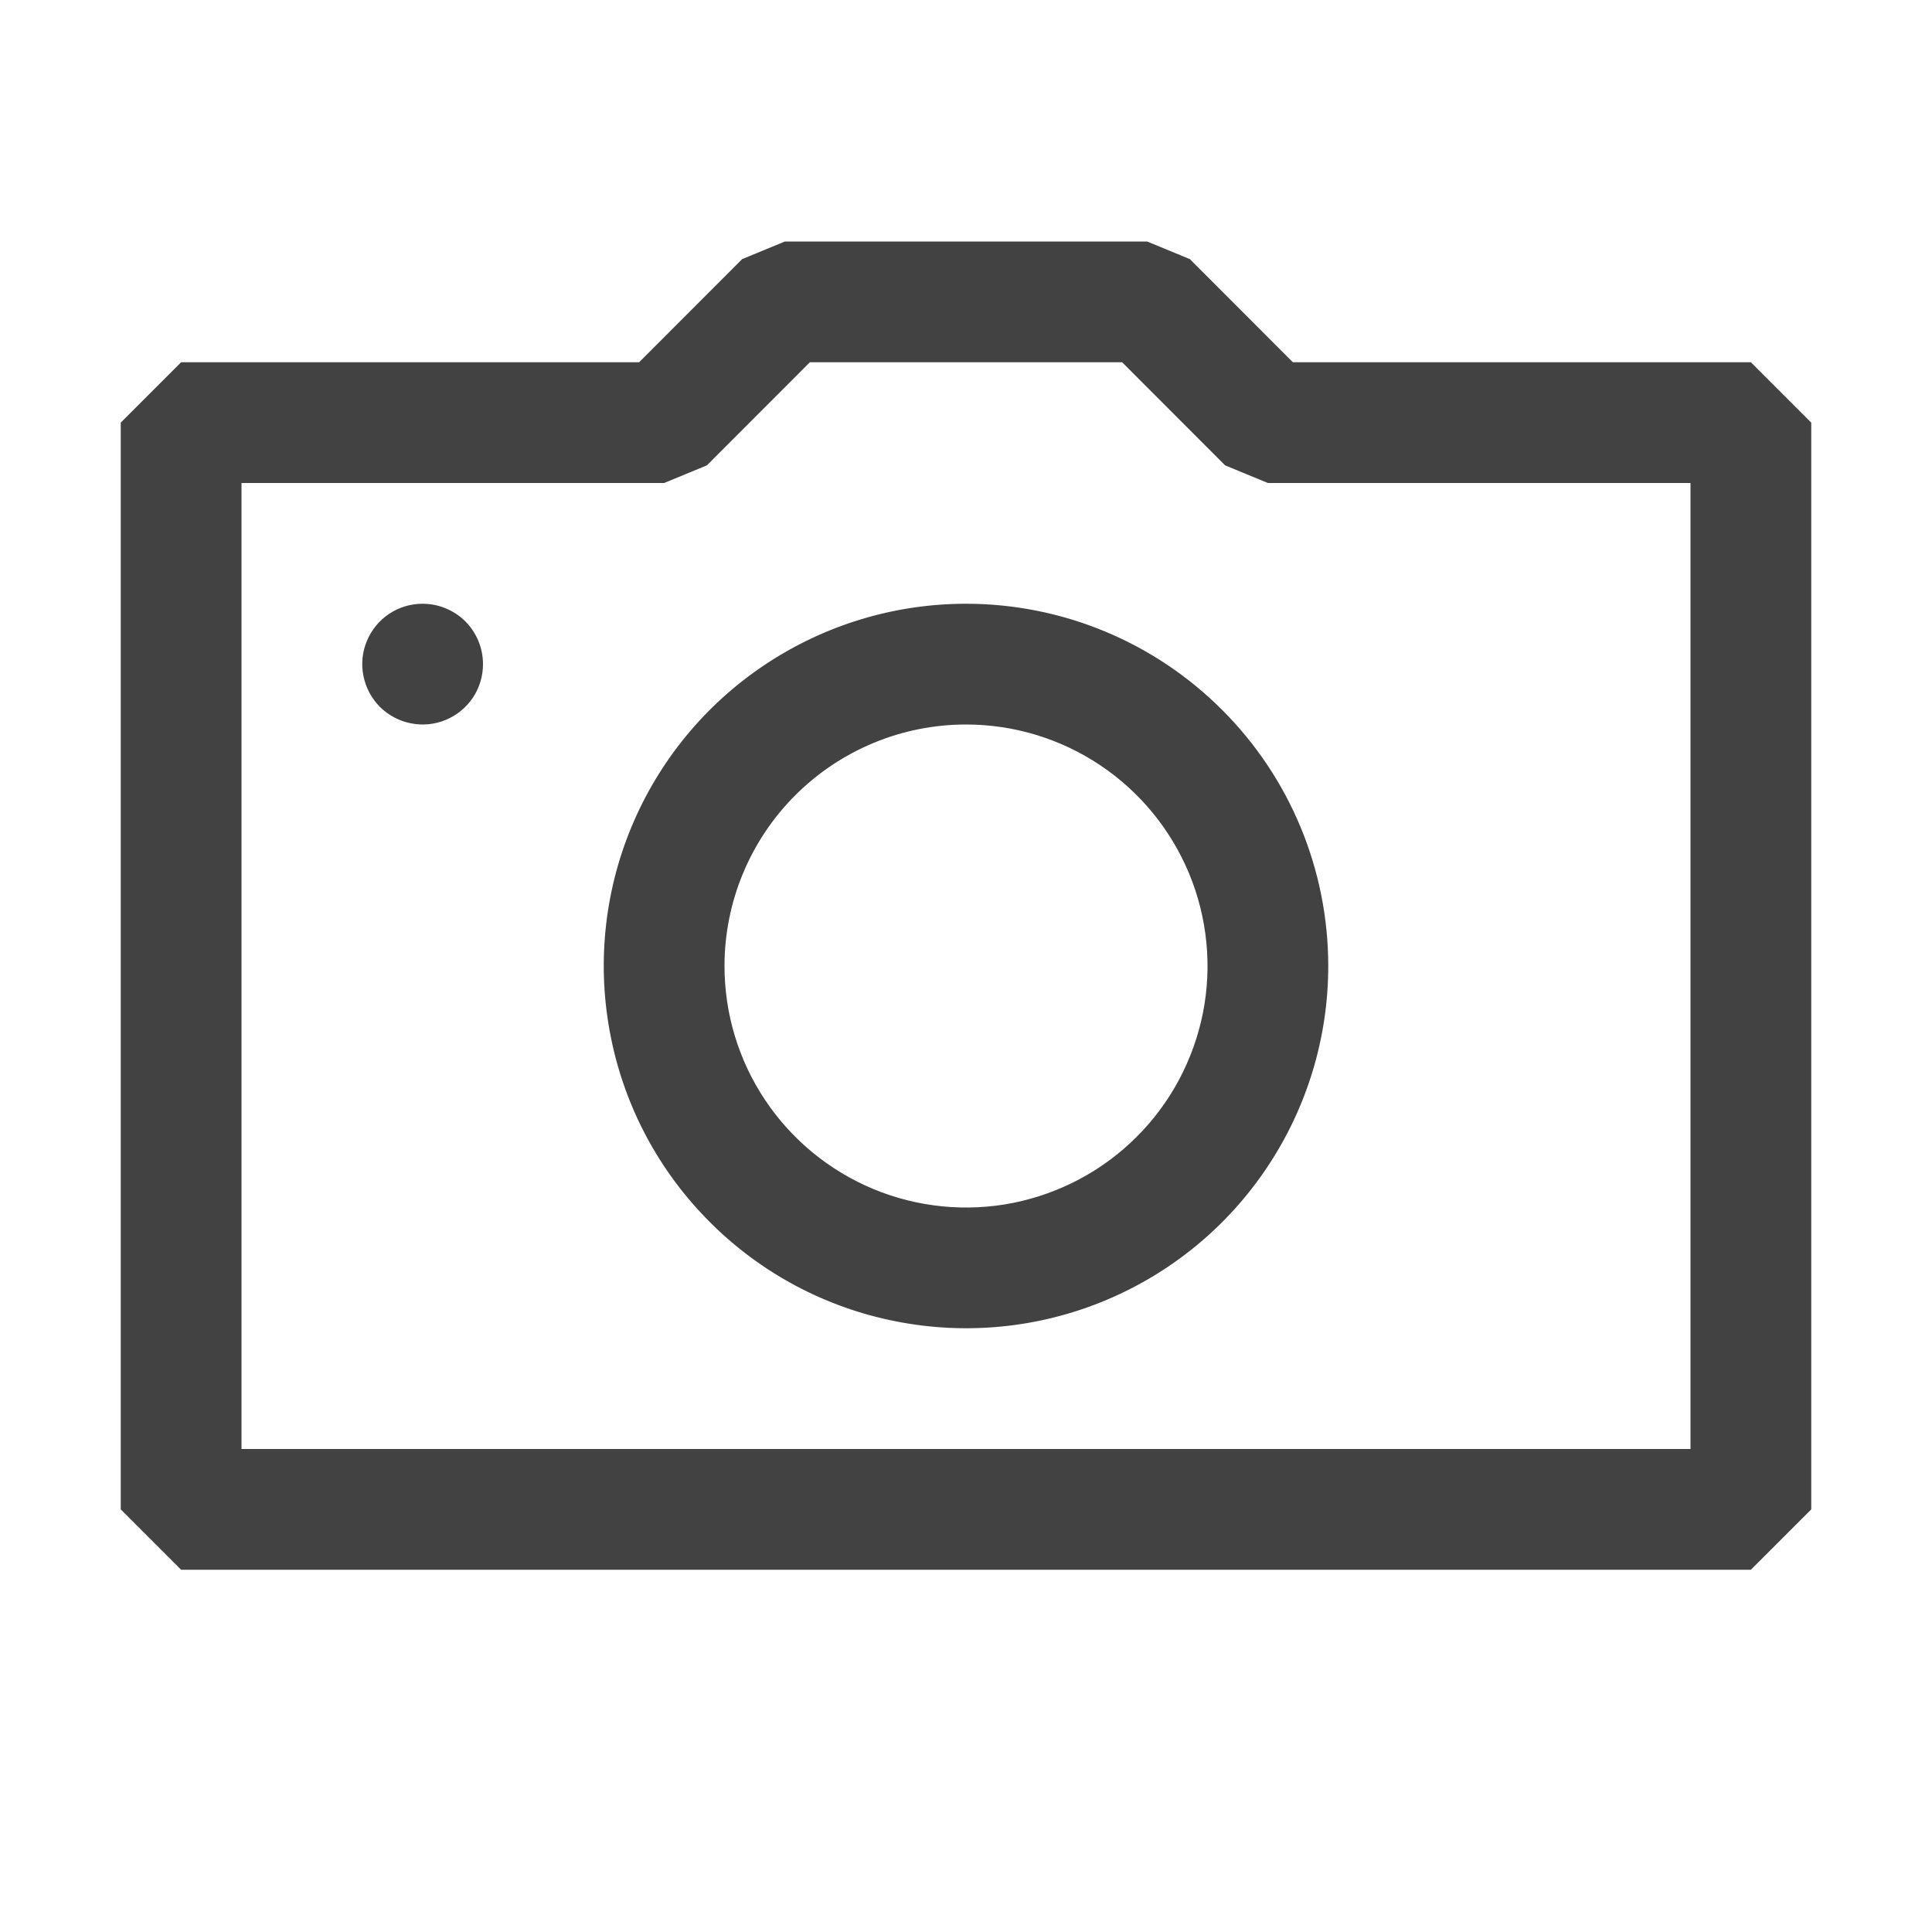
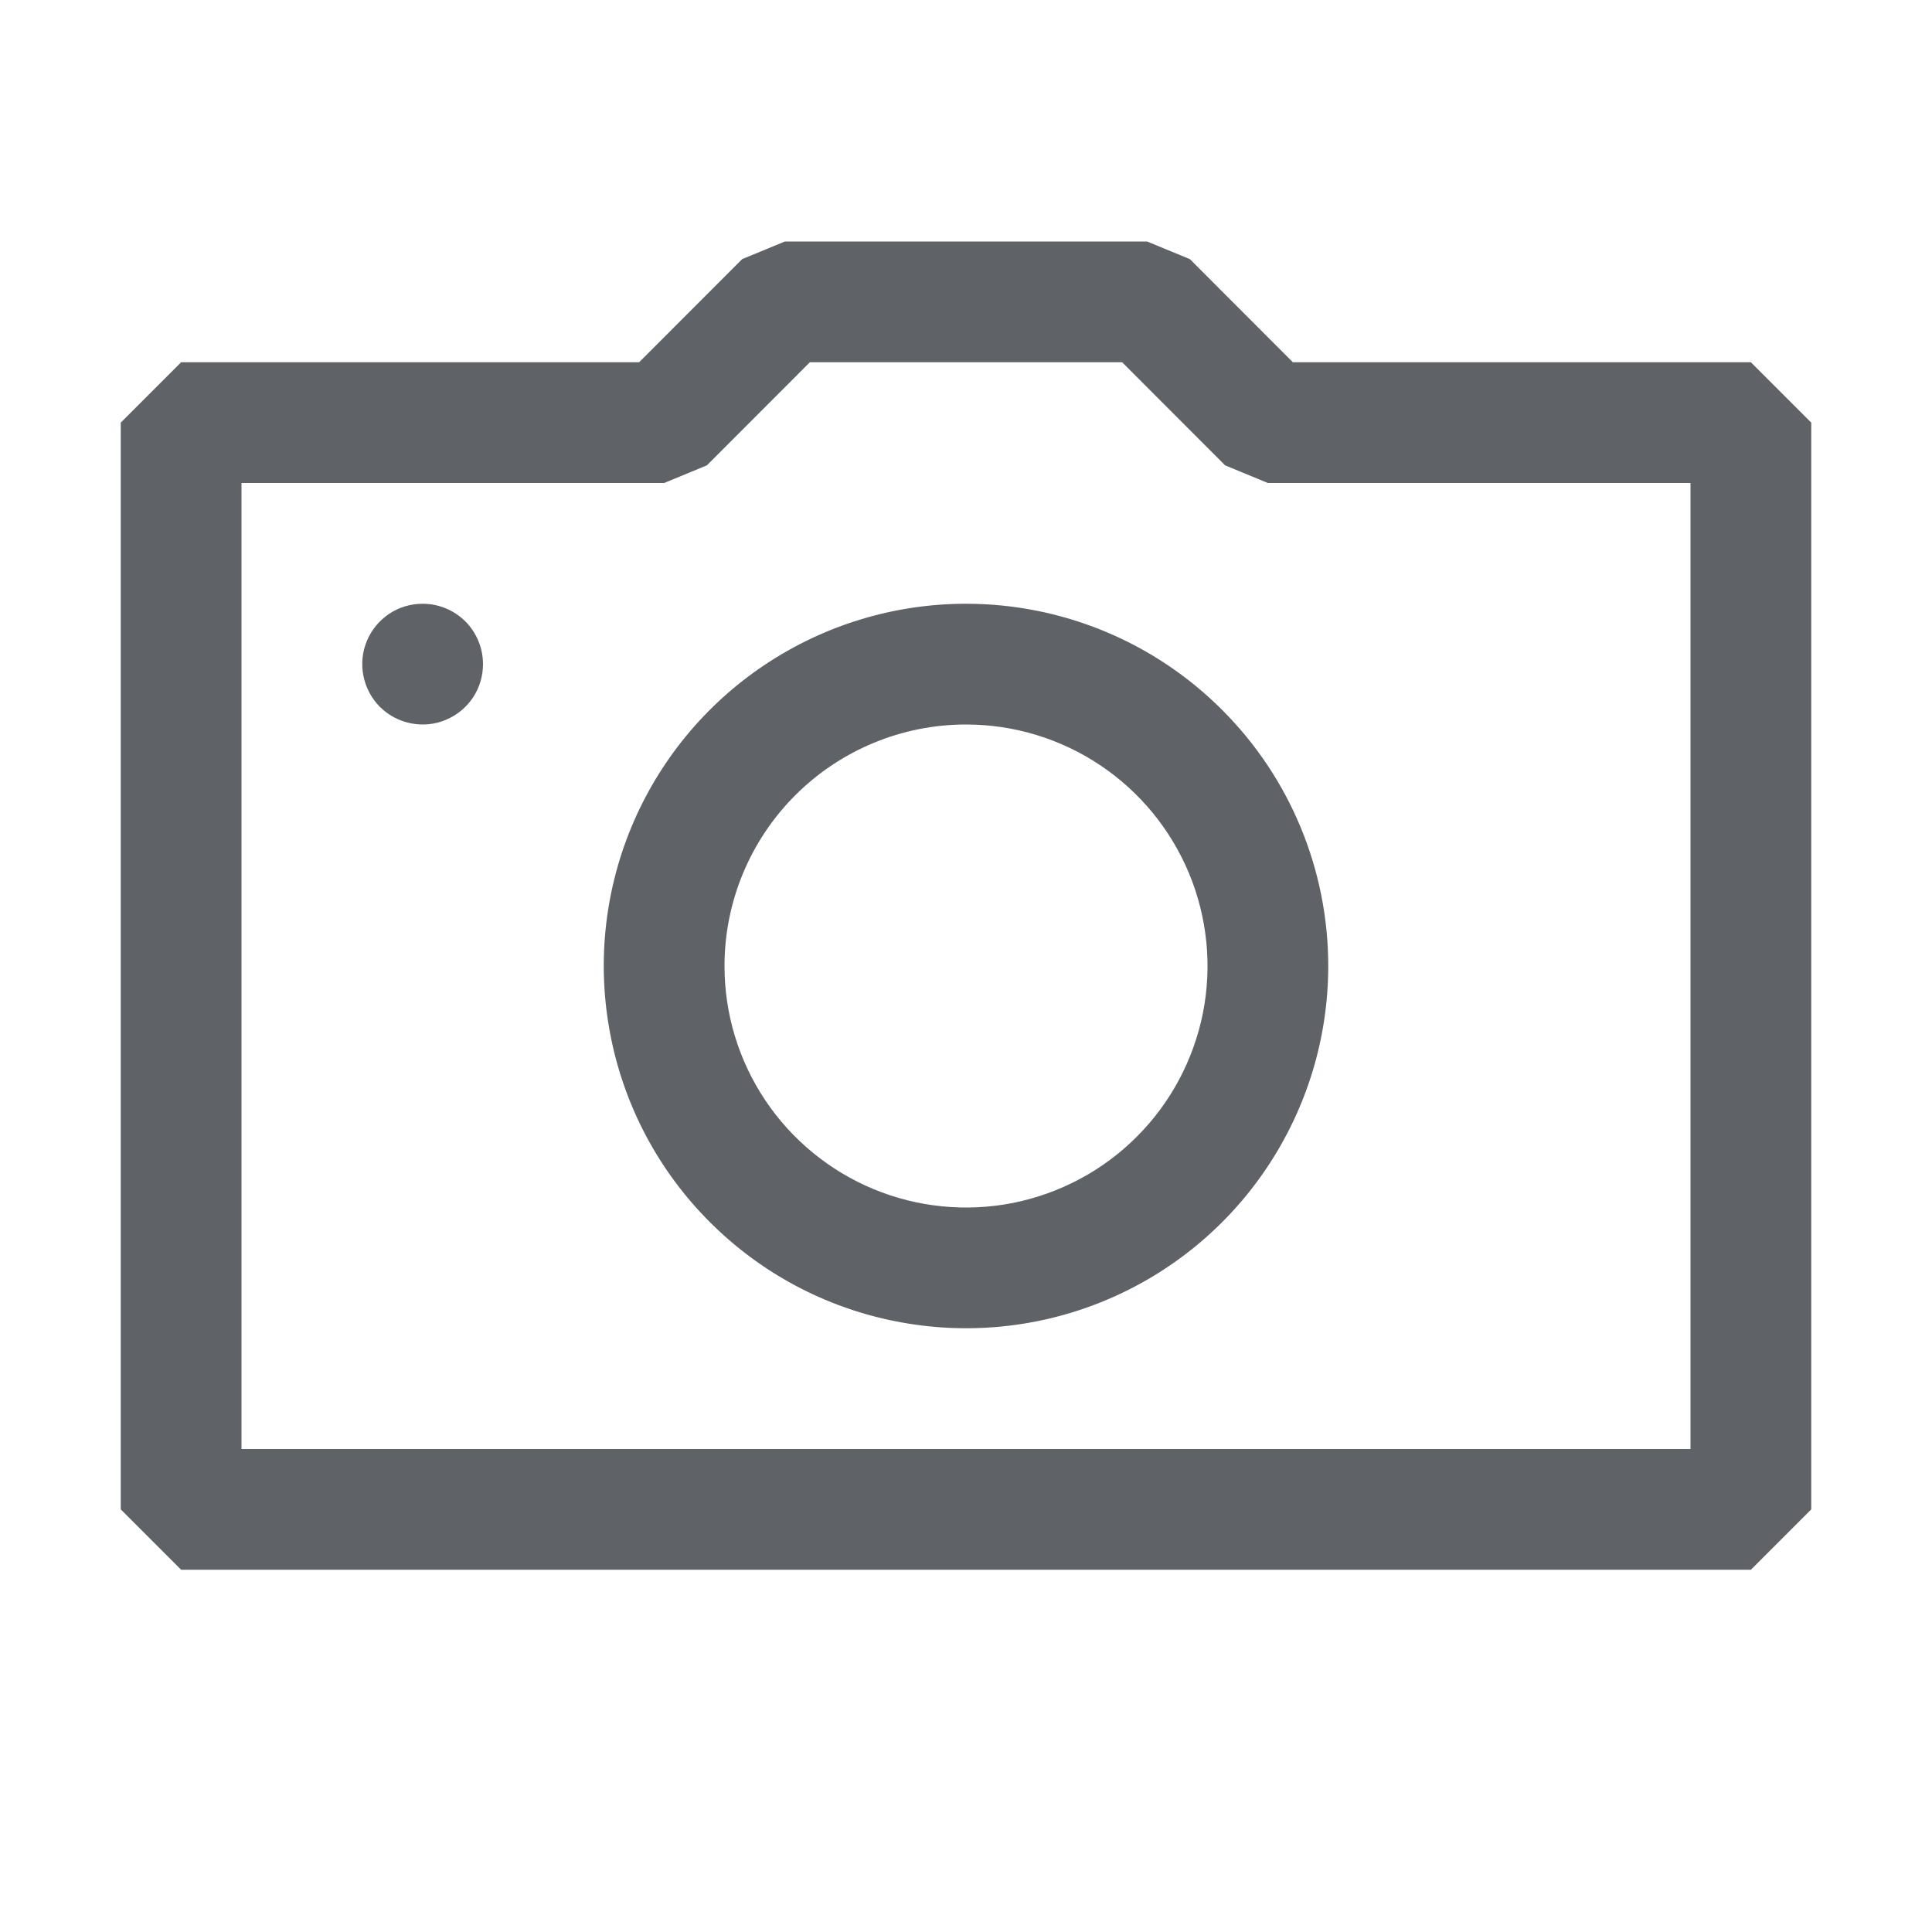
<svg xmlns="http://www.w3.org/2000/svg" width="16" height="16" viewBox="0 0 16 16" fill="none">
-   <path fill-rule="evenodd" clip-rule="evenodd" d="M10.707 3H14.5L15 3.5V12.5L14.5 13H1.5L1 12.5V3.5L1.5 3H5.293L6.146 2.146L6.5 2H9.5L9.854 2.146L10.707 3ZM2 12H14V4H10.5L10.146 3.854L9.293 3H6.707L5.854 3.854L5.5 4H2V12ZM3.5 5C3.401 5 3.304 5.029 3.222 5.084C3.14 5.139 3.076 5.217 3.038 5.309C3 5.4 2.99 5.501 3.01 5.598C3.029 5.695 3.077 5.784 3.146 5.854C3.216 5.923 3.305 5.971 3.402 5.99C3.499 6.01 3.6 6 3.691 5.962C3.783 5.924 3.861 5.86 3.916 5.778C3.971 5.696 4 5.599 4 5.5C4 5.367 3.947 5.24 3.854 5.146C3.76 5.053 3.633 5 3.5 5ZM8 6C8.396 6 8.782 6.117 9.111 6.337C9.44 6.557 9.696 6.869 9.848 7.235C9.999 7.6 10.039 8.002 9.962 8.39C9.884 8.778 9.694 9.135 9.414 9.414C9.135 9.694 8.778 9.884 8.39 9.962C8.002 10.039 7.6 9.999 7.235 9.848C6.869 9.696 6.557 9.44 6.337 9.111C6.117 8.782 6 8.396 6 8C6 7.47 6.211 6.961 6.586 6.586C6.961 6.211 7.47 6 8 6ZM8 5C7.407 5 6.827 5.176 6.333 5.506C5.84 5.835 5.455 6.304 5.228 6.852C5.001 7.4 4.942 8.003 5.058 8.585C5.173 9.167 5.459 9.702 5.879 10.121C6.298 10.541 6.833 10.827 7.415 10.942C7.997 11.058 8.6 10.999 9.148 10.772C9.696 10.545 10.165 10.16 10.494 9.667C10.824 9.173 11 8.593 11 8C11 7.204 10.684 6.441 10.121 5.879C9.559 5.316 8.796 5 8 5Z" fill="#424242" />
+   <path fill-rule="evenodd" clip-rule="evenodd" d="M10.707 3H14.5L15 3.5V12.5L14.5 13H1.5L1 12.5V3.5L1.5 3H5.293L6.146 2.146L6.5 2H9.5L9.854 2.146L10.707 3ZM2 12H14V4H10.5L10.146 3.854L9.293 3H6.707L5.854 3.854L5.5 4H2V12ZM3.5 5C3.401 5 3.304 5.029 3.222 5.084C3.14 5.139 3.076 5.217 3.038 5.309C3 5.4 2.99 5.501 3.01 5.598C3.029 5.695 3.077 5.784 3.146 5.854C3.216 5.923 3.305 5.971 3.402 5.99C3.499 6.01 3.6 6 3.691 5.962C3.783 5.924 3.861 5.86 3.916 5.778C3.971 5.696 4 5.599 4 5.5C4 5.367 3.947 5.24 3.854 5.146C3.76 5.053 3.633 5 3.5 5ZM8 6C8.396 6 8.782 6.117 9.111 6.337C9.44 6.557 9.696 6.869 9.848 7.235C9.999 7.6 10.039 8.002 9.962 8.39C9.884 8.778 9.694 9.135 9.414 9.414C9.135 9.694 8.778 9.884 8.39 9.962C8.002 10.039 7.6 9.999 7.235 9.848C6.869 9.696 6.557 9.44 6.337 9.111C6.117 8.782 6 8.396 6 8C6 7.47 6.211 6.961 6.586 6.586C6.961 6.211 7.47 6 8 6ZM8 5C7.407 5 6.827 5.176 6.333 5.506C5.84 5.835 5.455 6.304 5.228 6.852C5.001 7.4 4.942 8.003 5.058 8.585C5.173 9.167 5.459 9.702 5.879 10.121C6.298 10.541 6.833 10.827 7.415 10.942C7.997 11.058 8.6 10.999 9.148 10.772C9.696 10.545 10.165 10.16 10.494 9.667C10.824 9.173 11 8.593 11 8C11 7.204 10.684 6.441 10.121 5.879C9.559 5.316 8.796 5 8 5Z" fill="#5F6368" />
</svg>
